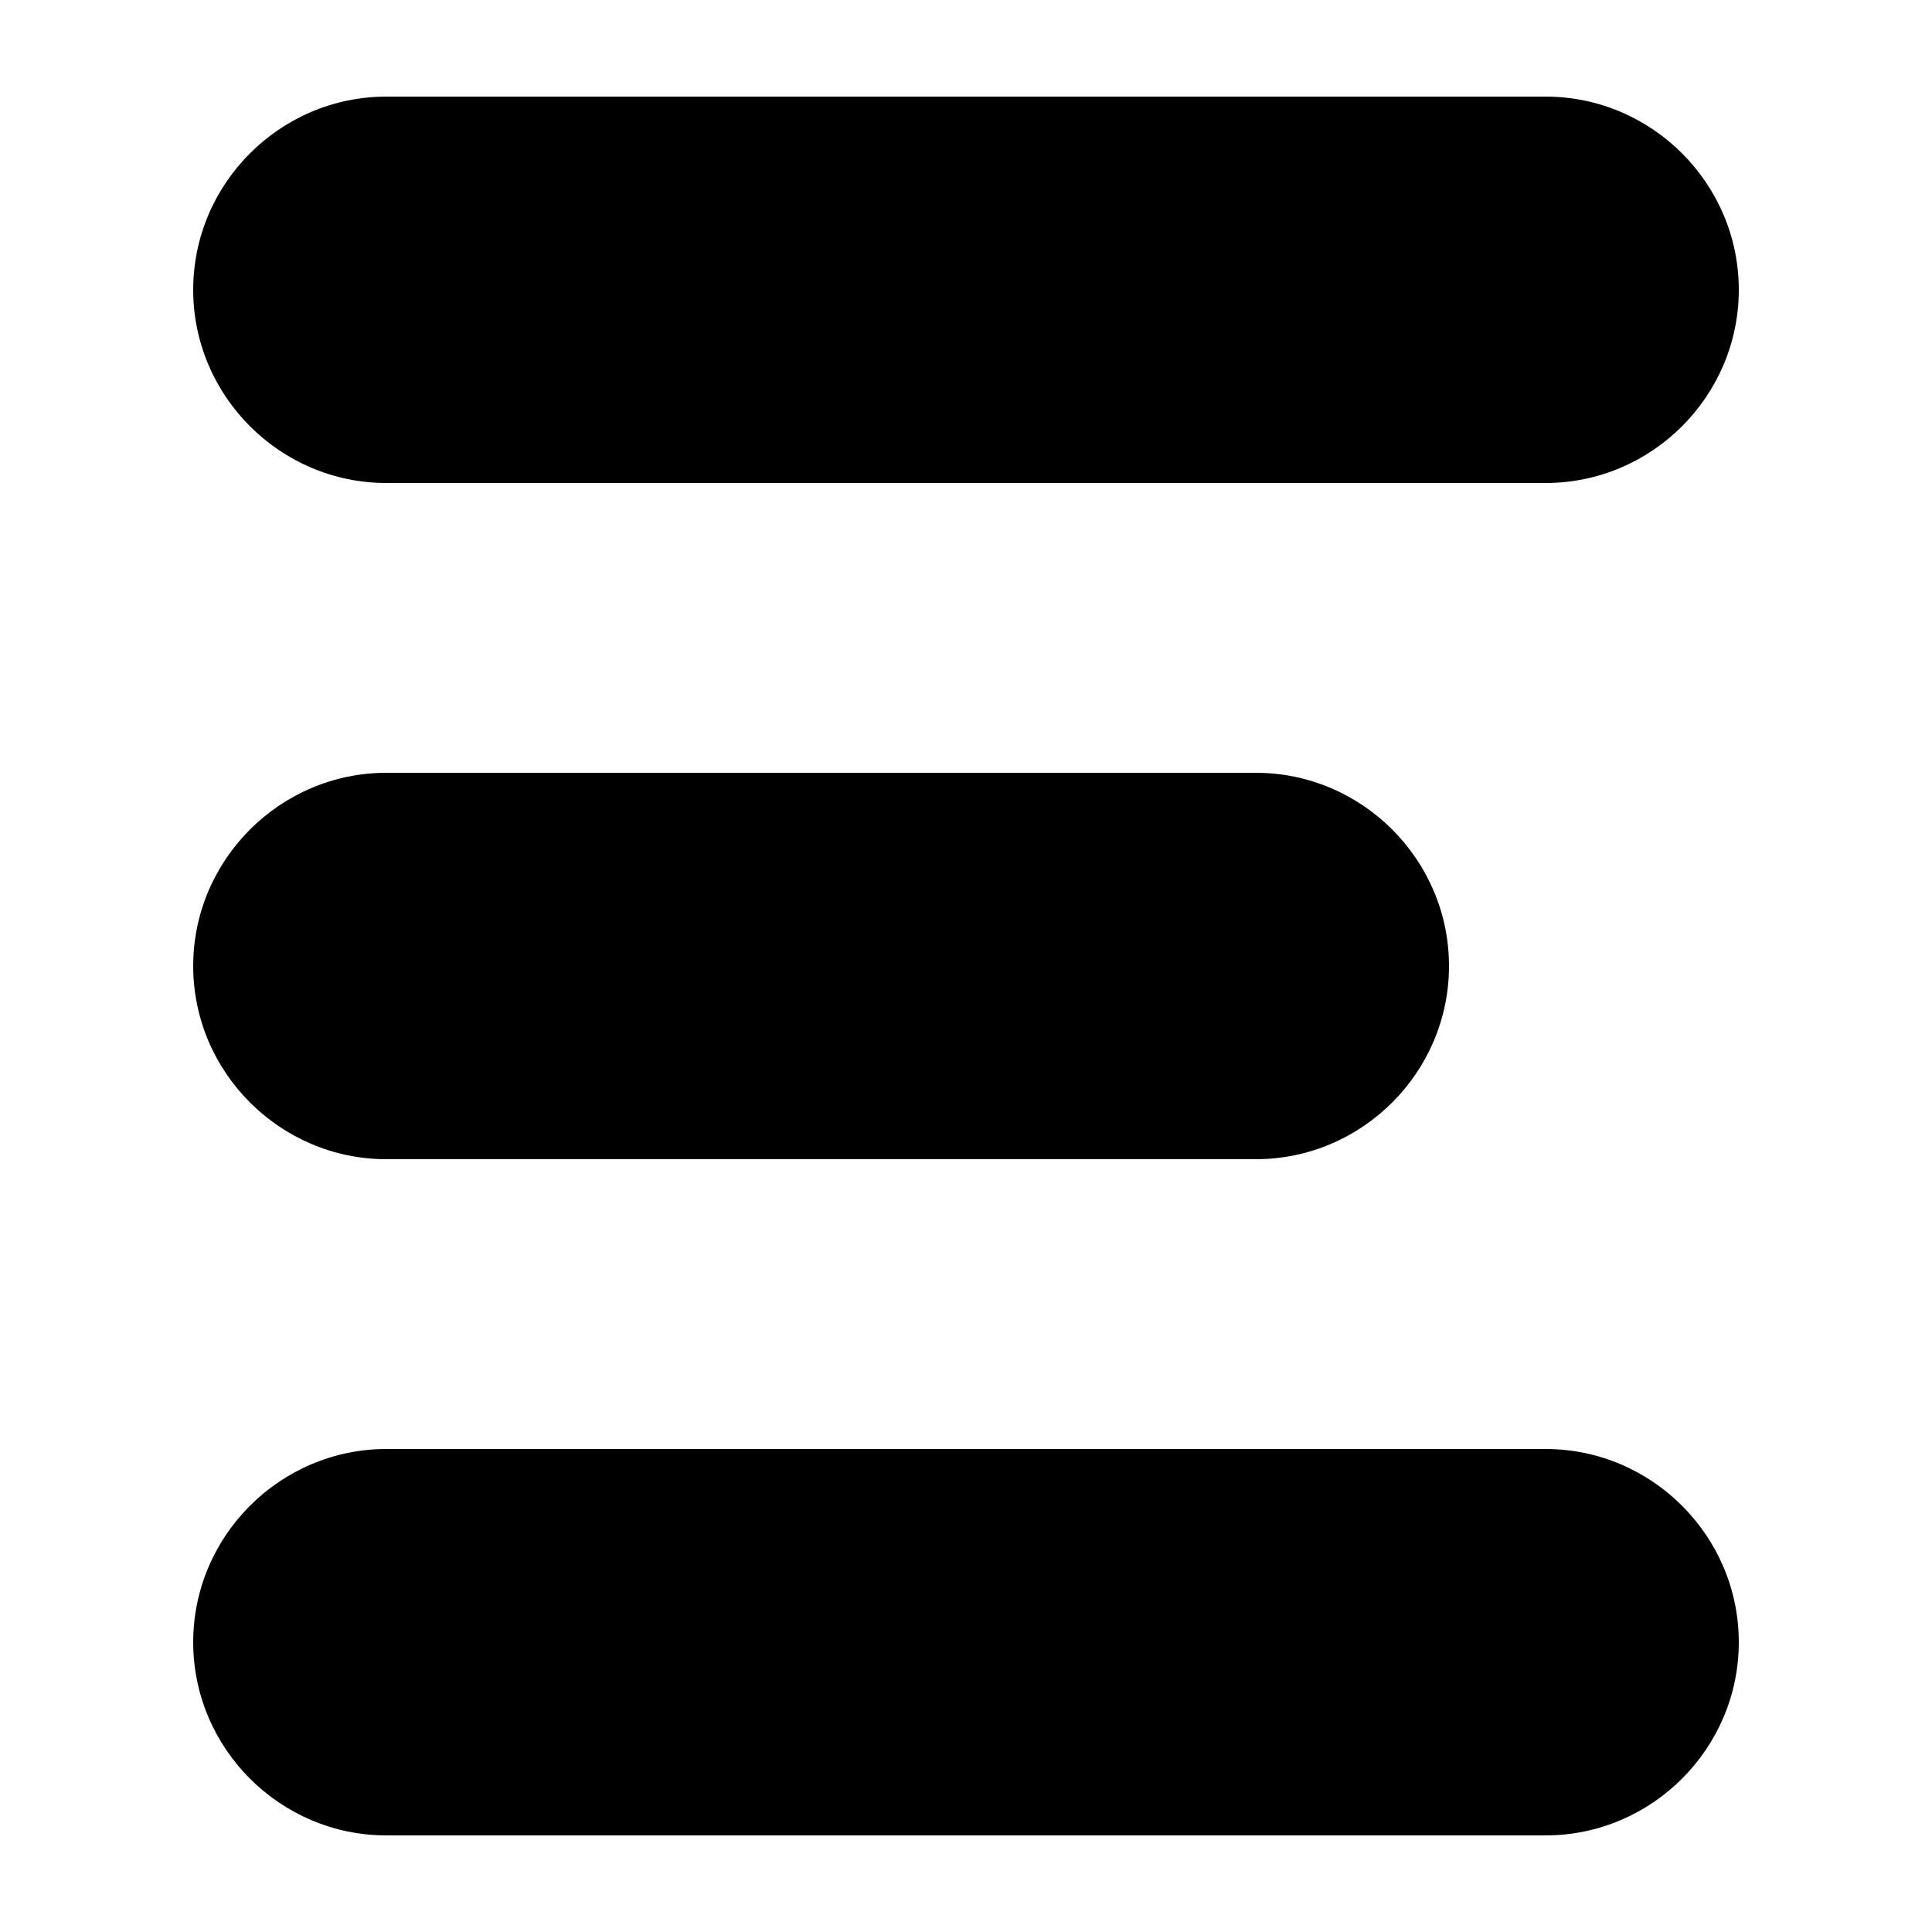
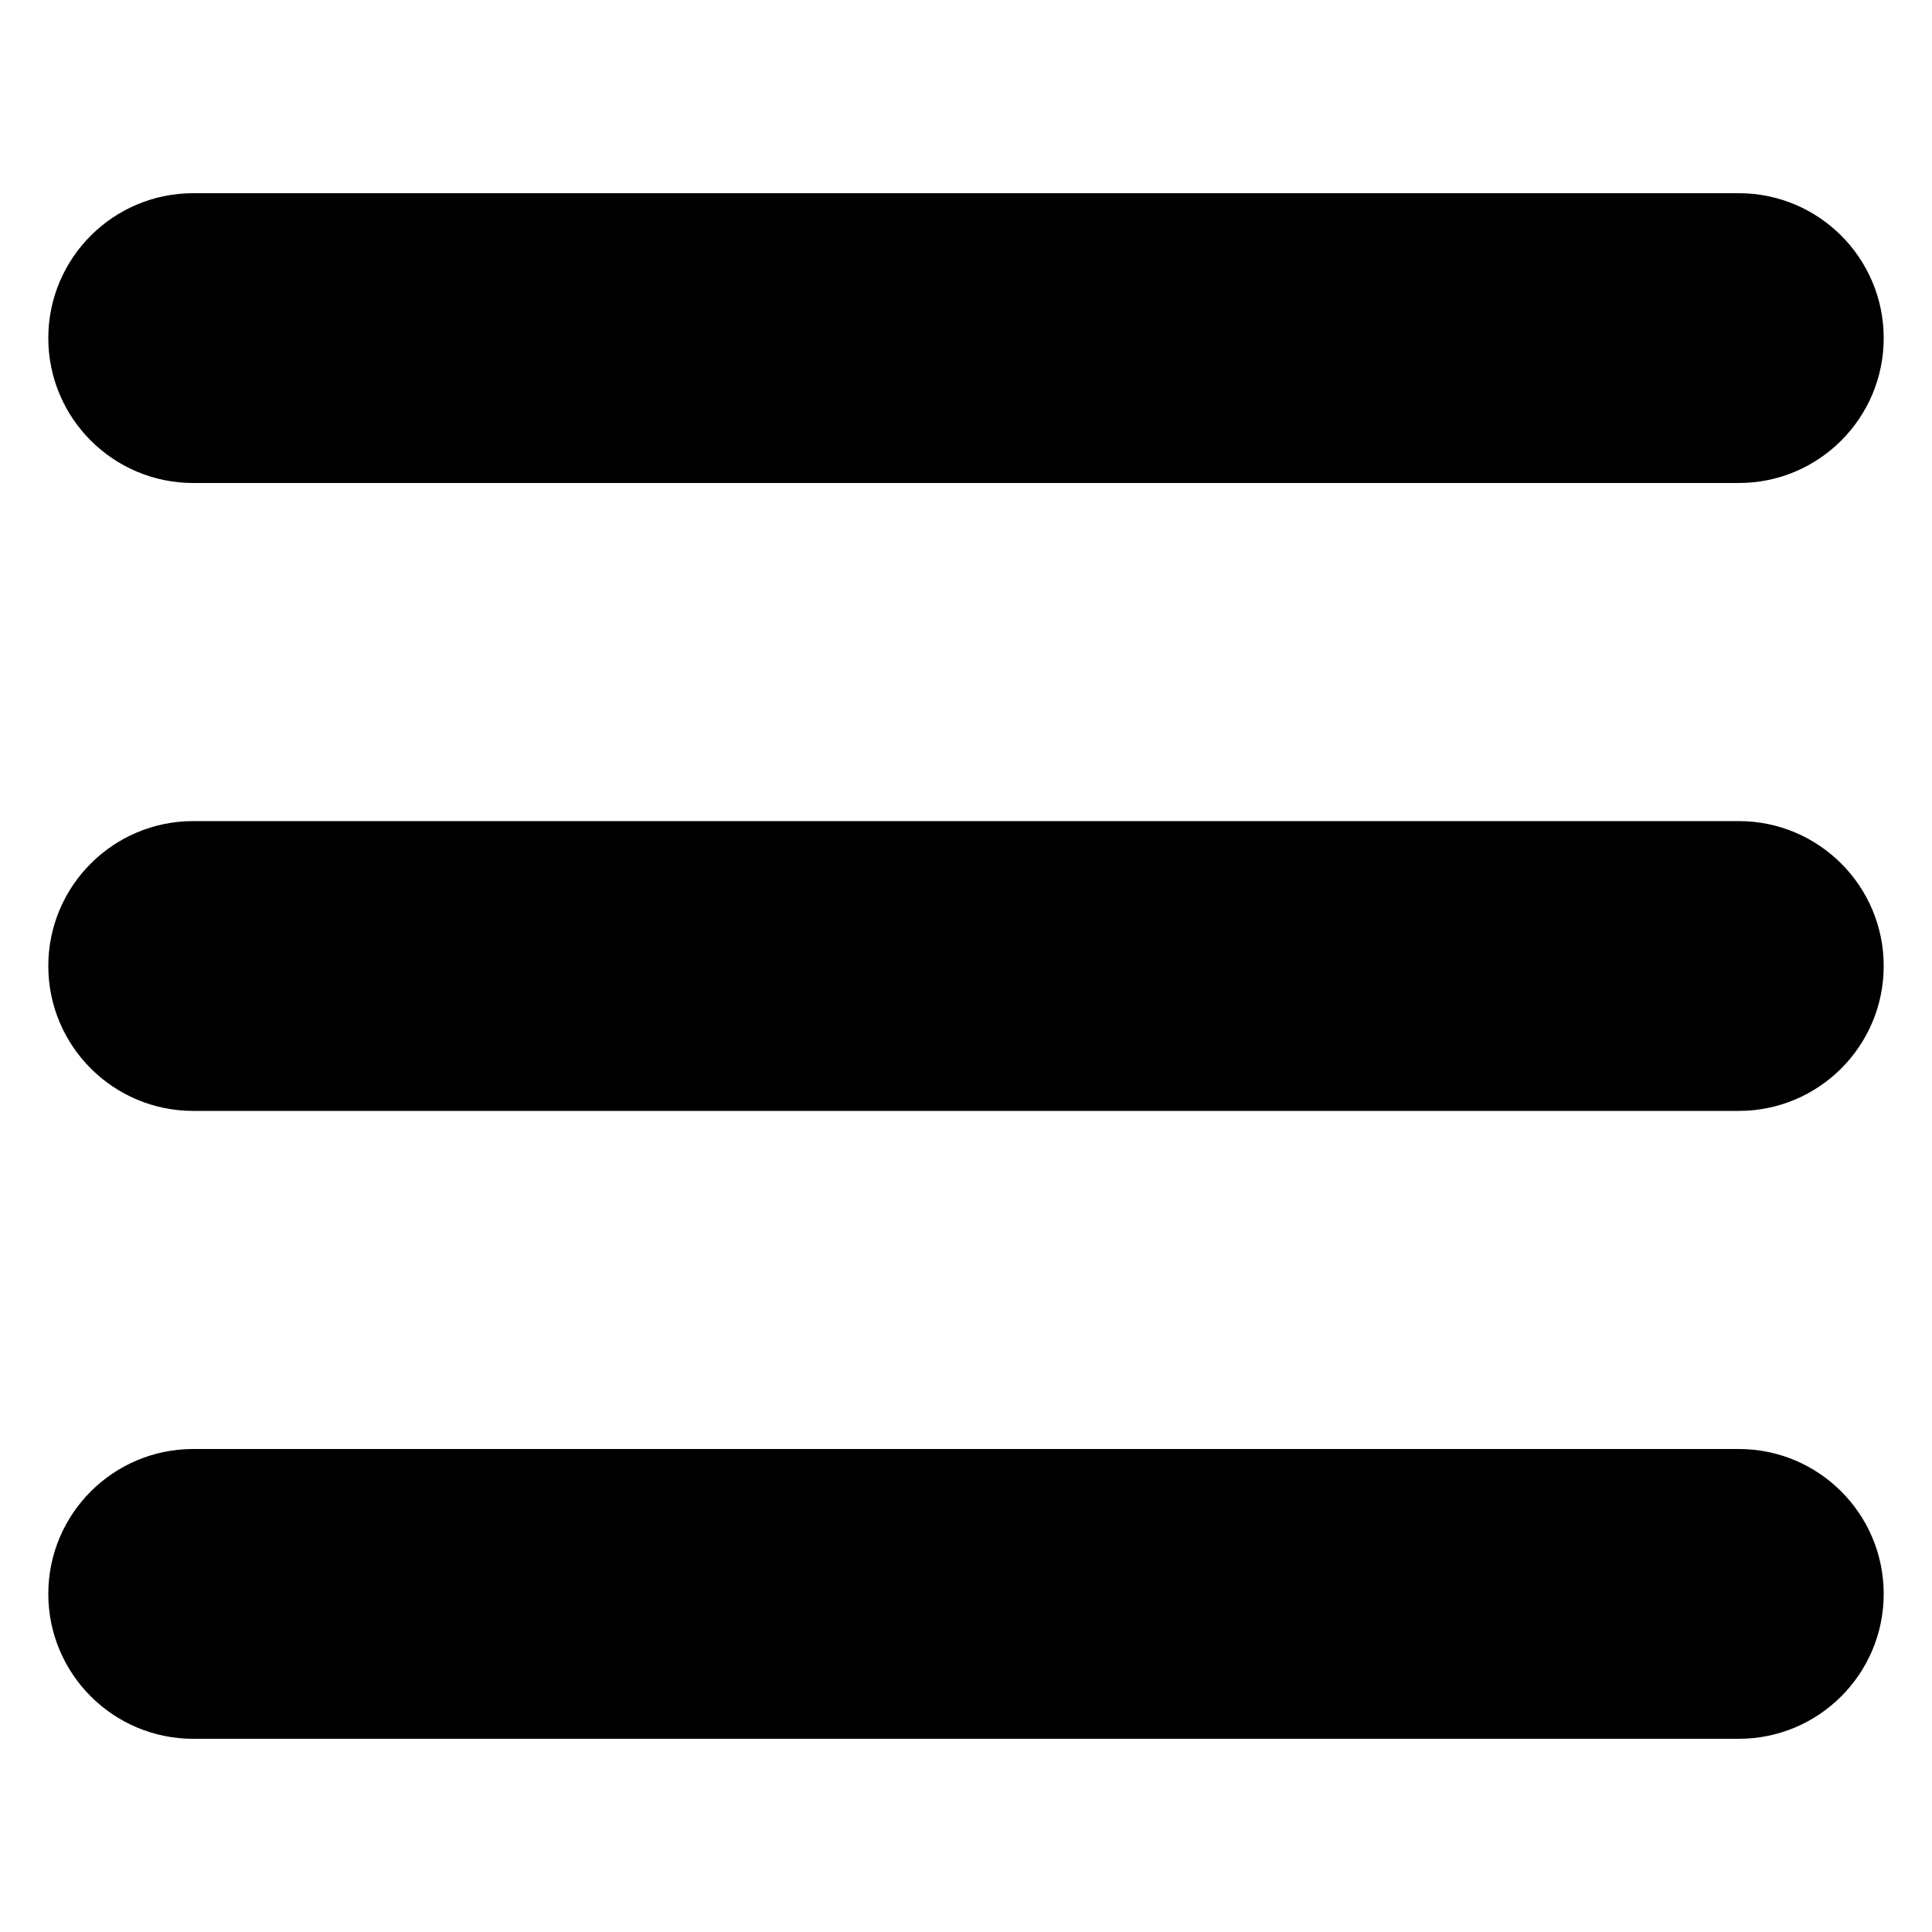
- <svg xmlns="http://www.w3.org/2000/svg" id="Layer_1" x="0" y="0" version="1.1" viewBox="0 0 20 20" style="enable-background:new 0 0 20 20" xml:space="preserve">
-   <path d="M2,3c0-1.1,0.9-2,2-2h12c1.1,0,2,0.9,2,2s-0.9,2-2,2H4C2.9,5,2,4.1,2,3z" />
-   <path d="M2,10c0-1.1,0.9-2,2-2h9c1.1,0,2,0.9,2,2c0,1.1-0.9,2-2,2H4C2.9,12,2,11.1,2,10z" />
-   <path d="M4,15c-1.1,0-2,0.9-2,2c0,1.1,0.9,2,2,2h12c1.1,0,2-0.9,2-2c0-1.1-0.9-2-2-2H4z" />
+ <svg xmlns="http://www.w3.org/2000/svg" version="1.1" id="Layer_1" x="0px" y="0px" viewBox="0 0 20 20" style="enable-background:new 0 0 20 20;" xml:space="preserve">
+   <path d="M18,15c0.828,0,1.5,0.672,1.5,1.5S18.828,18,18,18H2c-0.828,0-1.5-0.672-1.5-1.5S1.172,15,2,15H18z" />
+   <path d="M18,8.5c0.828,0,1.5,0.672,1.5,1.5c0,0.828-0.672,1.5-1.5,1.5H2c-0.828,0-1.5-0.672-1.5-1.5c0-0.828,0.672-1.5,1.5-1.5H18z" />
+   <path d="M18,2c0.828,0,1.5,0.672,1.5,1.5S18.828,5,18,5H2C1.172,5,0.5,4.328,0.5,3.5S1.172,2,2,2H18z" />
</svg>
